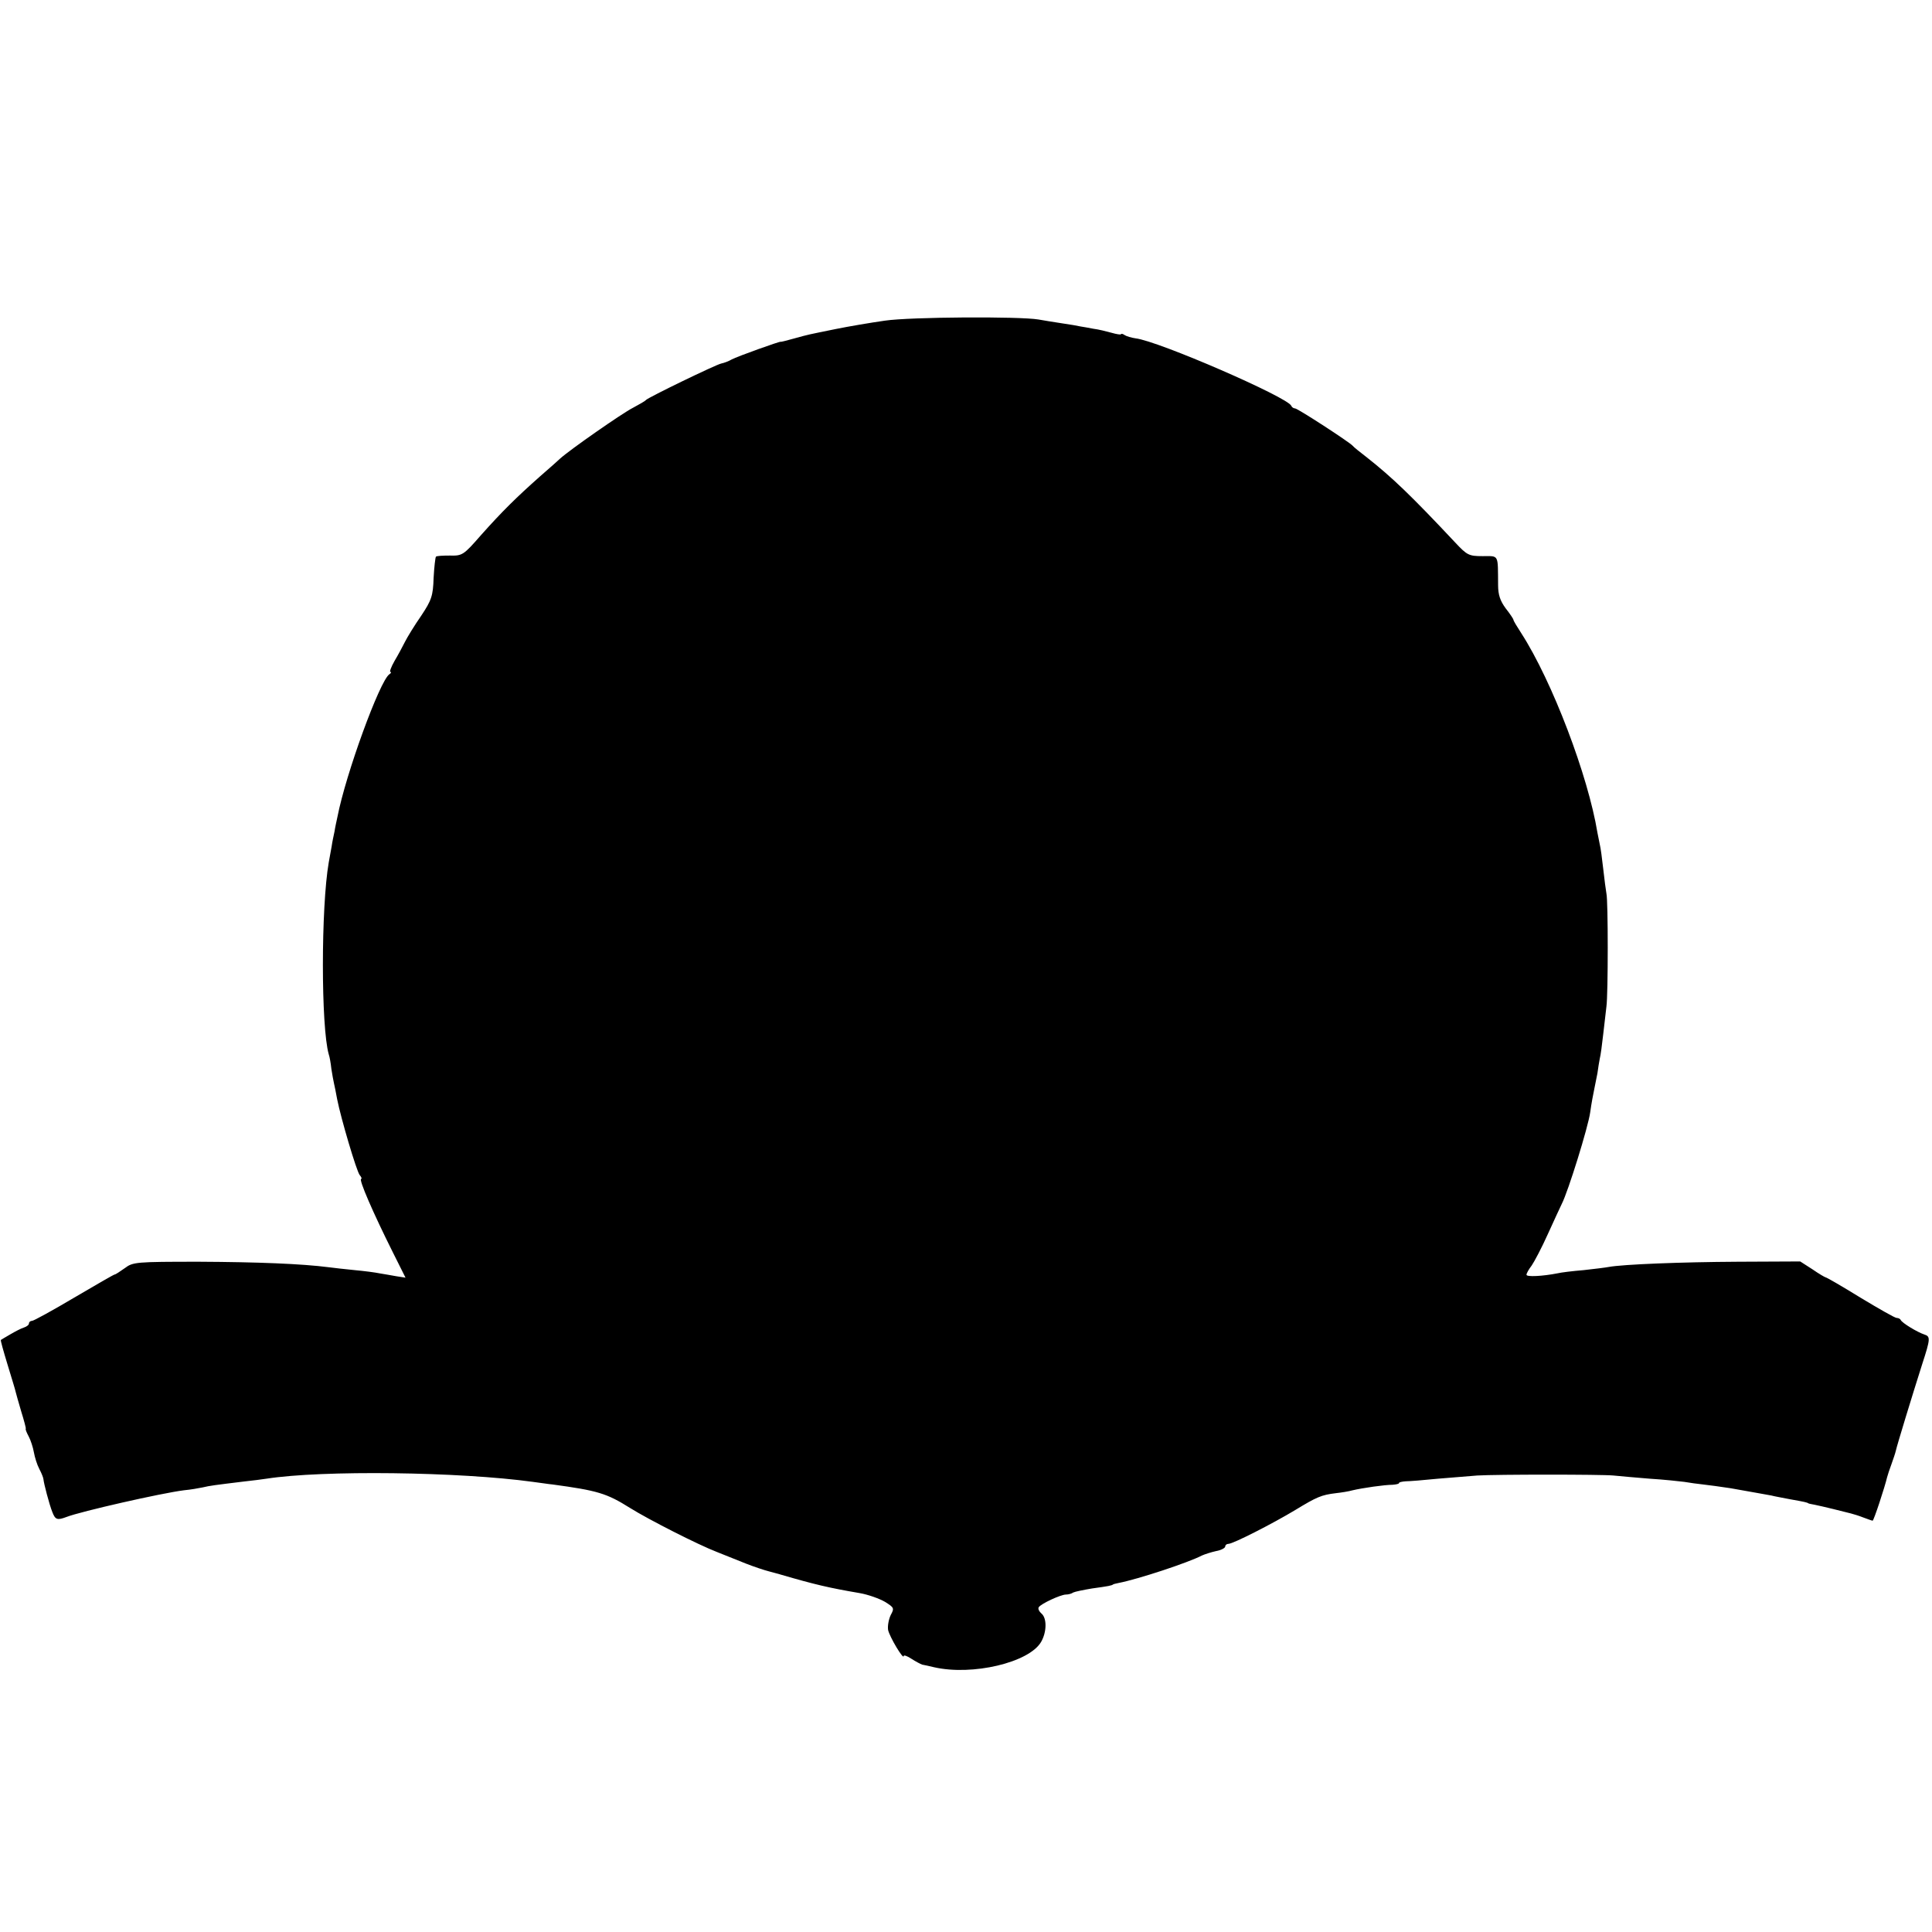
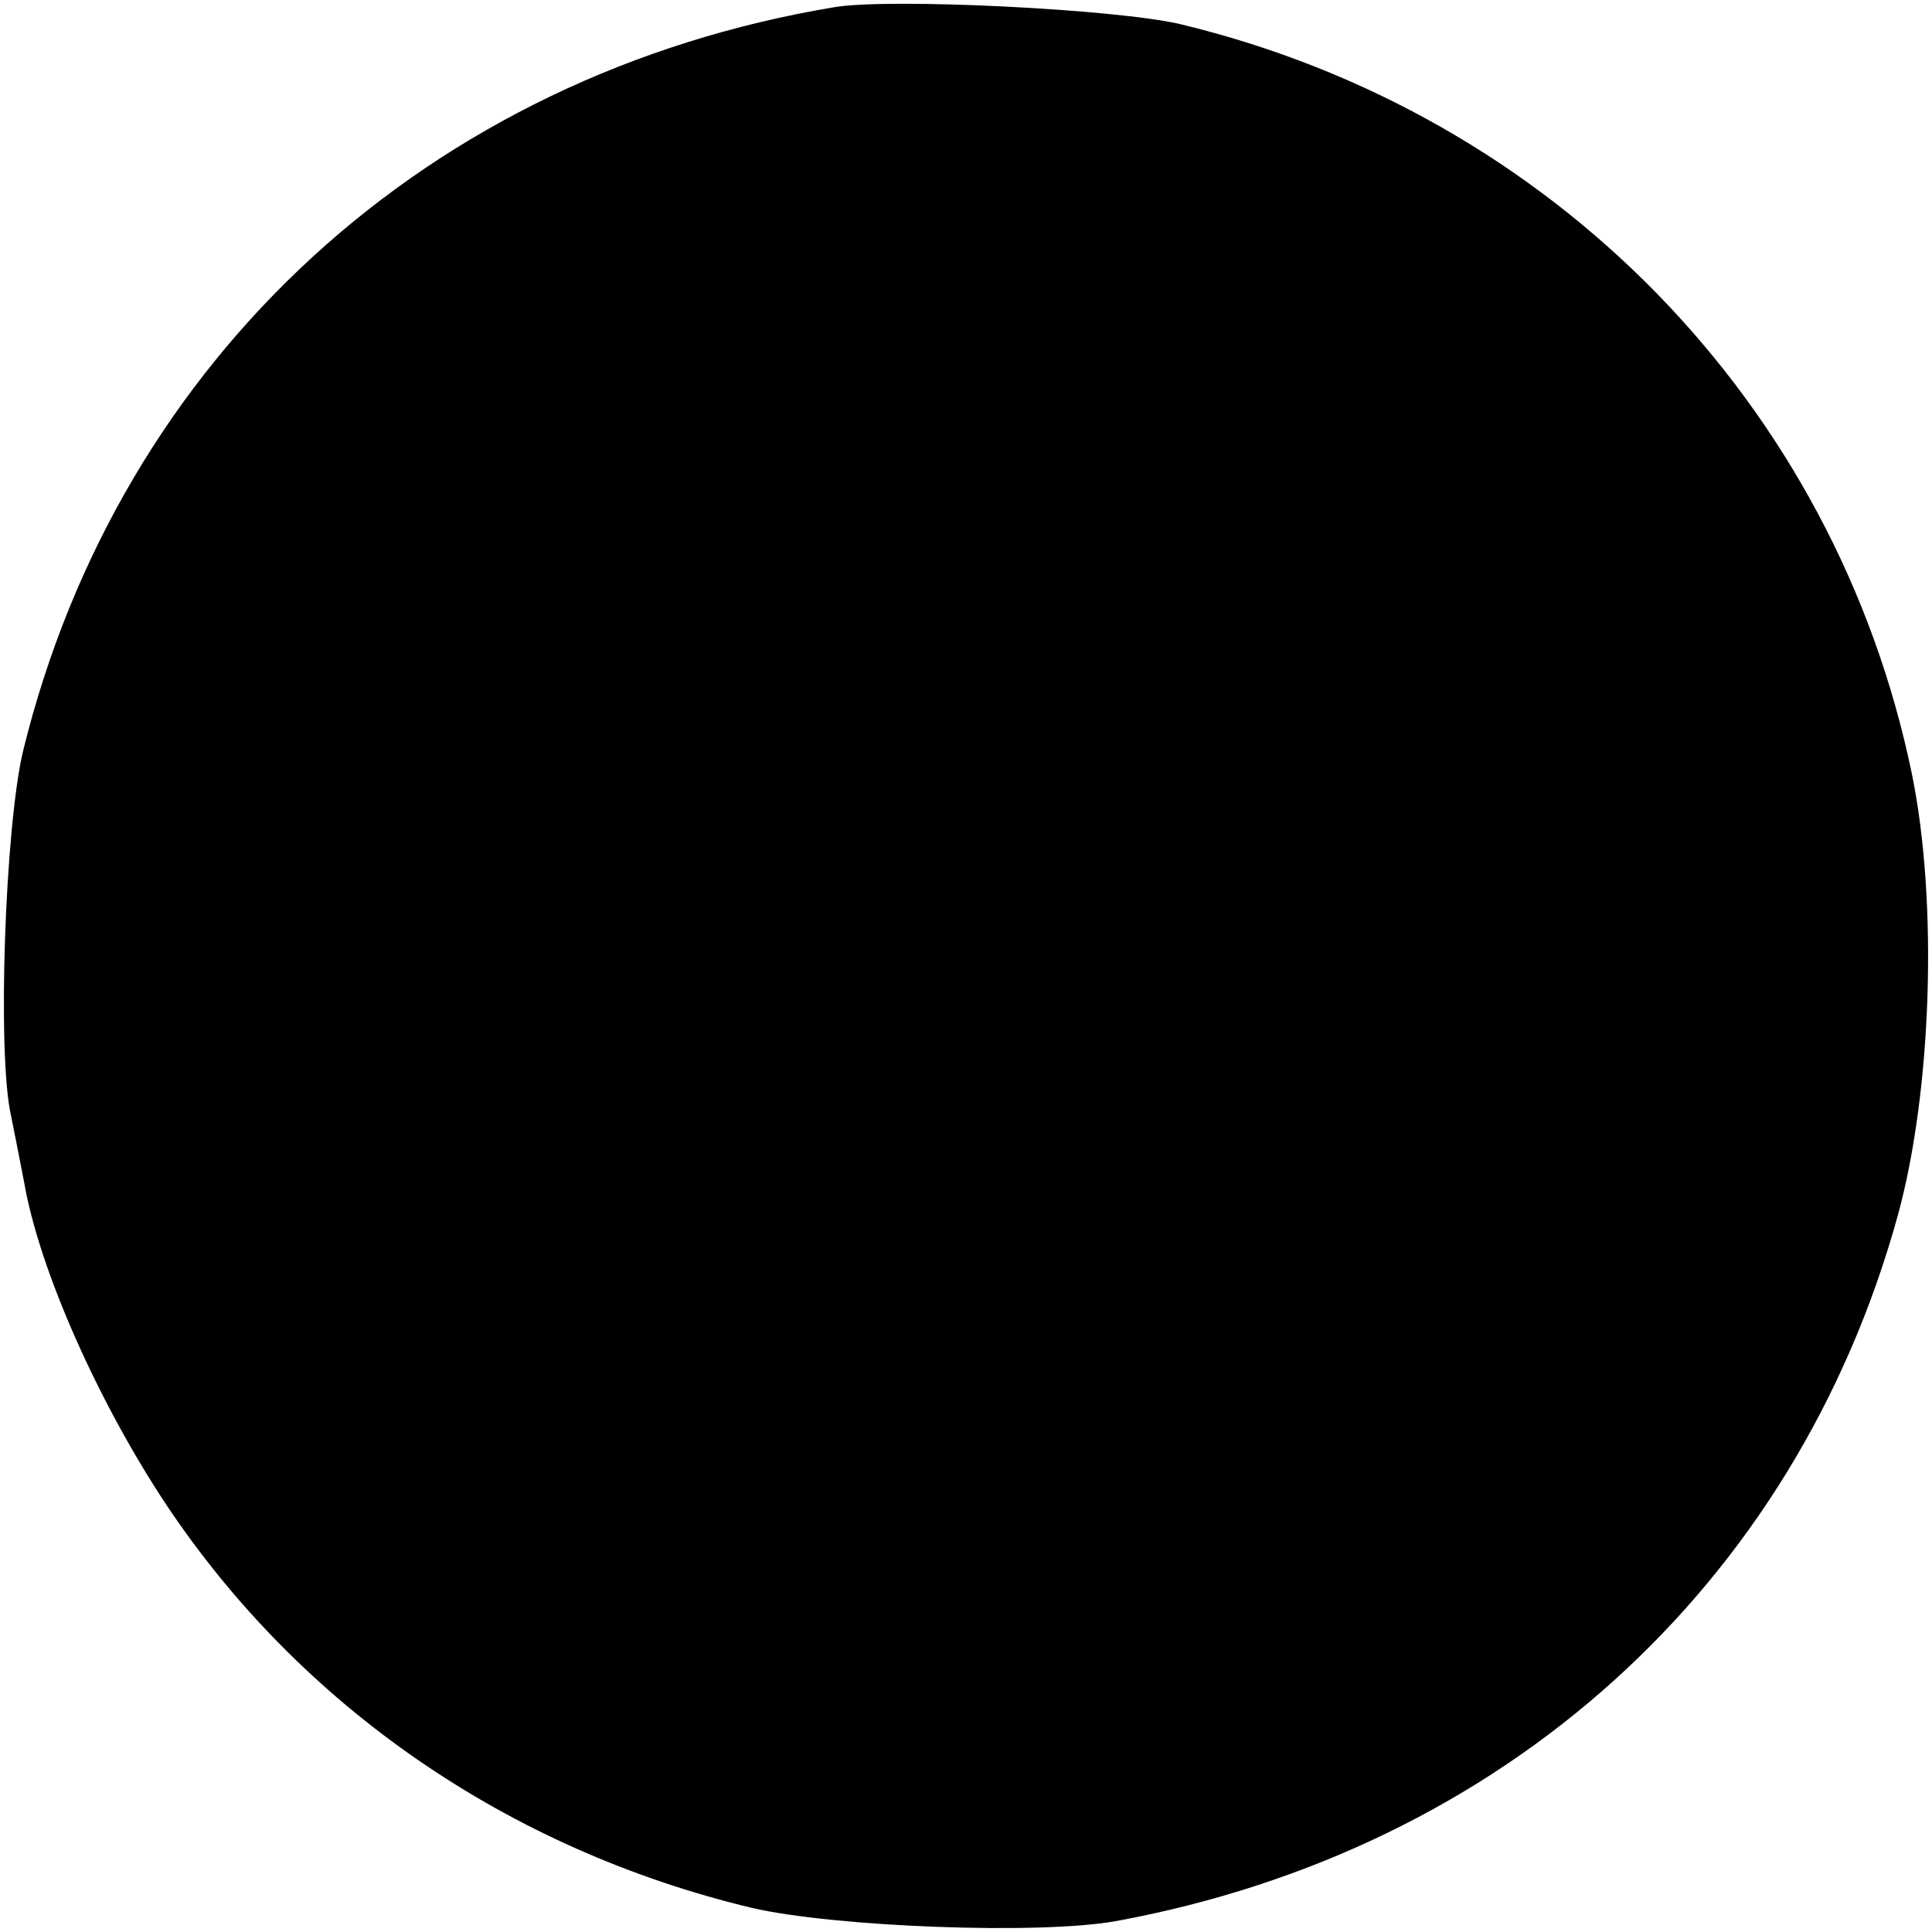
- <svg xmlns="http://www.w3.org/2000/svg" version="1" width="889.333" height="889.333" viewBox="0 0 667 667">
-   <path d="M305.5 110.7c-4.9.7-12.6 2-17 2.9-9.8 2-9.1 1.8-14.5 3.3-2.5.7-4.5 1.2-4.5 1.1 0-.3-15.1 5.1-16.9 6.1-1 .6-2.6 1.2-3.6 1.4-1.9.4-25.2 11.7-26 12.6-.3.4-2.3 1.5-4.5 2.7-3.6 1.8-21.8 14.5-25.1 17.5-.7.7-3.8 3.4-7 6.2-8 7.1-13 12-20.3 20.2-6.1 7-6.5 7.2-10.8 7.1-2.4 0-4.6.1-4.8.4-.2.2-.6 3.5-.8 7.3-.2 6.2-.7 7.7-4.3 13.1-2.3 3.3-4.8 7.4-5.6 9-.8 1.6-2.4 4.6-3.6 6.6-1.2 2.1-1.8 3.8-1.4 3.8.4 0 .2.4-.4.8-3.3 2.3-15 34.3-17.9 49.2-.3 1.4-.8 3.6-1 5-.3 1.4-.8 3.7-1 5.2-.3 1.6-.7 4-1 5.5-2.7 15.5-2.7 56.9 0 66.3.3.8.7 3.1.9 5 .3 1.9.7 4.2.9 5 .2.8.7 3.3 1.1 5.5 1.3 6.6 6.7 24.9 7.8 26.2.6.7.8 1.3.5 1.3-1 0 4.2 11.9 10.9 25.3l4.4 8.8-3.2-.5c-1.8-.3-4.4-.8-5.8-1-1.4-.3-5.2-.8-8.5-1.1-3.3-.3-7.3-.8-9-1-9.3-1.2-24.6-1.8-44.7-1.9-21.9 0-22.9.1-25.7 2.2-1.7 1.2-3.2 2.2-3.5 2.2-.3 0-6.5 3.6-14 8-7.4 4.4-14 8-14.5 8-.6 0-1.1.4-1.1.9s-.8 1.1-1.7 1.4c-1 .3-3.1 1.4-4.8 2.4-1.7 1-3.1 1.8-3.2 1.9-.2 0 .9 3.9 2.3 8.5s2.7 8.8 2.8 9.4c.1.5 1 3.6 1.9 6.7 1 3.2 1.7 5.9 1.6 6-.2.2.3 1.4 1 2.7.7 1.3 1.5 3.8 1.8 5.5.3 1.7 1.1 4.3 1.9 5.8.8 1.5 1.4 3.1 1.4 3.5.1 1.3 2 8.7 3.1 11.4 1 2.6 1.7 2.8 4.9 1.6 4.9-1.9 32.6-8.2 40.5-9.2 2.2-.2 5.1-.7 6.5-1 2.5-.6 4.2-.8 14-2 3-.3 6.6-.8 8-1 19.3-3 66.6-2.4 92 1.1 2.5.3 5.5.8 6.8.9 15.4 2.1 18.6 3 26.7 8.1 6.4 4 23.5 12.7 30 15.2 2.8 1.1 7.3 2.9 10 4 2.8 1.1 6.4 2.3 8 2.7 1.7.5 3.5.9 4 1.1 12 3.5 16.8 4.6 27.3 6.4 2.9.5 6.8 1.9 8.7 3 3.2 2 3.3 2.2 2 4.6-.7 1.5-1.1 3.7-.9 5.1.5 2.4 5.4 10.6 5.4 9 0-.4 1.2 0 2.7 1 1.4.9 3.1 1.8 3.7 2 .6.1 2.5.5 4.1.9 13.2 3 32.7-1.6 36.9-8.7 2-3.4 2.1-8.3.1-9.9-.8-.7-1.2-1.6-.9-2.1.7-1.2 7.6-4.4 9.4-4.4.8 0 2-.3 2.5-.7.6-.3 3.5-.9 6.5-1.4 5.8-.8 6.8-1 7.3-1.4.1-.1.9-.3 1.9-.5 6.7-1.3 24-7 28.8-9.5.9-.4 3-1.1 4.8-1.5 1.8-.3 3.2-1.1 3.2-1.6s.5-.9 1.1-.9c1.6 0 15.3-7 23.1-11.7 7.4-4.5 9-5.2 14-5.8 1.8-.2 4.4-.6 5.8-1 3.4-.8 11-1.9 13.8-1.9 1.2-.1 2.2-.3 2.2-.6s1-.5 2.3-.6c1.2 0 6.3-.4 11.2-.9 5-.4 11-.9 13.5-1.1 6.6-.4 42.9-.4 47 0 1.9.2 7.6.7 12.5 1.1 5 .3 10.4.9 12 1.1 1.7.3 4.6.7 6.5.9 1.9.2 6.2.8 9.5 1.3 3.3.6 7.4 1.3 9 1.6 1.7.3 3.9.7 5 .9 1.1.3 4 .8 6.5 1.3 5.1.9 5.9 1.1 6.3 1.4.1.1 1.1.3 2.2.5s4 .9 6.5 1.5 5.2 1.3 6 1.5c.8.2 2.8.8 4.3 1.4 1.6.6 3 1.1 3.2 1.1.4 0 4.2-11.6 5-15 .2-.8.9-2.9 1.5-4.5.6-1.7 1.3-3.7 1.5-4.6.4-1.9 5.7-19.2 9.1-29.9 2.9-8.9 2.9-9.6.7-10.3-2.4-.8-7.7-4-8.1-5-.2-.4-.8-.7-1.4-.7-.6 0-6.2-3.2-12.5-7-6.3-3.9-11.7-7-12-7-.2 0-2.3-1.2-4.6-2.8l-4.2-2.7-21.5.1c-19.6.1-39.7.9-44.6 1.8-1 .2-5 .7-8.7 1.1-3.7.3-7.8.8-9 1.1-5.1 1-10.7 1.3-10.7.5 0-.5.8-1.9 1.8-3.2.9-1.3 3.5-6.2 5.6-10.9 2.1-4.7 4.3-9.3 4.8-10.4 2.2-4.3 9.1-26.5 9.8-31.6.4-3 1.1-6.6 1.4-8 .3-1.4.8-3.9 1.1-5.5.2-1.7.6-3.9.8-5 .3-1.1.8-4.9 1.2-8.5.4-3.6.9-7.9 1.1-9.5.6-4.3.6-36.6 0-39-.2-1.1-.7-4.9-1.1-8.5-.4-3.6-.9-7.4-1.2-8.5-.2-1.1-.6-2.9-.8-4-3.2-19.6-15.6-52.3-26.3-68.9-1.5-2.3-2.7-4.3-2.7-4.6 0-.3-1.2-2.1-2.7-4-1.9-2.6-2.6-4.7-2.6-8-.1-10.8.4-10-5.3-10-4.8 0-5.4-.3-9.6-4.8-15.2-16.2-21.7-22.4-30.3-29.2-2.5-1.9-4.7-3.7-5-4.1-1-1.2-19-12.9-19.9-12.9-.5 0-1.1-.4-1.3-.9-1.1-2.9-45.9-22.4-53.8-23.3-1.4-.2-3.1-.7-3.7-1.1-.7-.5-1.3-.6-1.3-.3 0 .2-1.5 0-3.2-.5-1.8-.5-4.6-1.2-6.3-1.4-1.6-.3-3.7-.7-4.5-.8-.8-.2-3.7-.7-6.5-1.1-2.7-.4-6.3-1-8-1.3-6.5-1.1-44.2-.9-53 .4z" />
+ <svg xmlns="http://www.w3.org/2000/svg" version="1" width="256" height="256" viewBox="0 0 192 192">
+   <path d="M83 .7C42.6 7.4 11.9 35.5 2.3 74.6c-1.8 7.5-2.6 30.2-1.2 36.3.4 2 1 5 1.3 6.6 1.5 8.7 7.4 21.9 14.1 32 13.4 20.1 34 34.3 58.2 40.1 8.2 1.9 28.7 2.7 36.3 1.3 38.4-7.1 67.4-33.2 77.6-70.1 3.4-12.4 4-31.2 1.4-43.9-7.6-36.8-35.7-65.6-72.7-74.5C110.9.9 88.6-.2 83 .7z" />
</svg>
